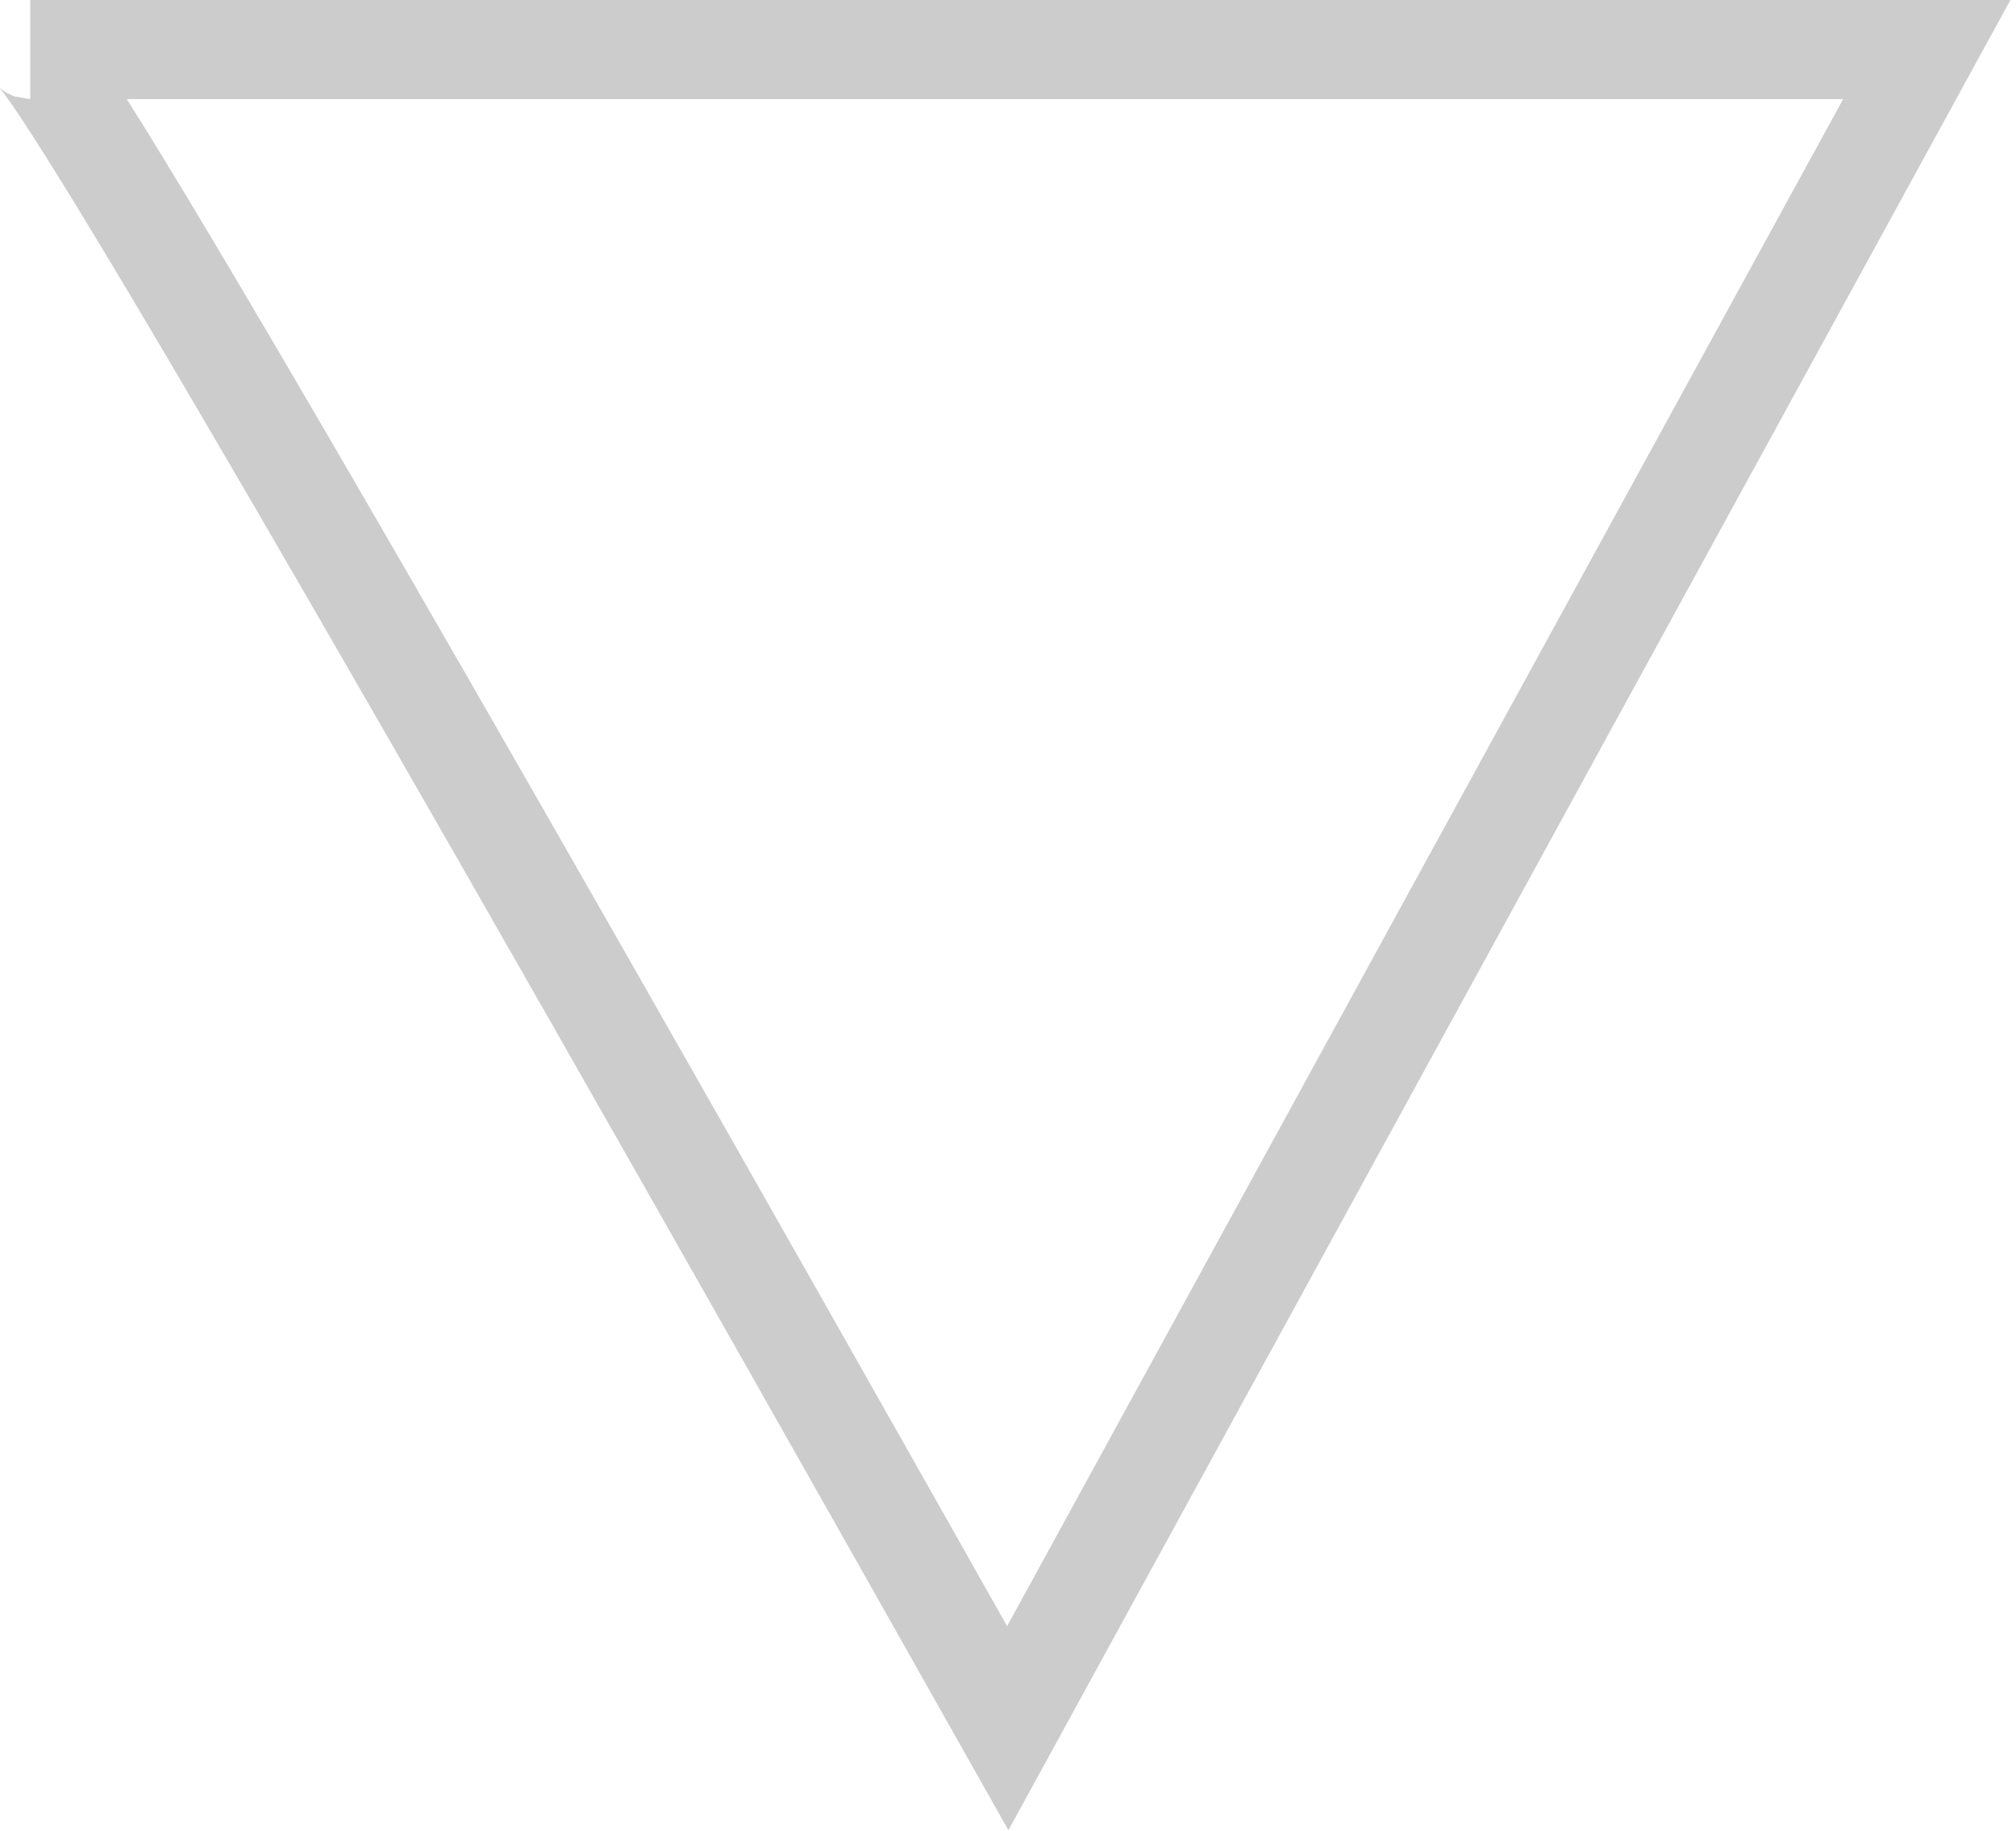
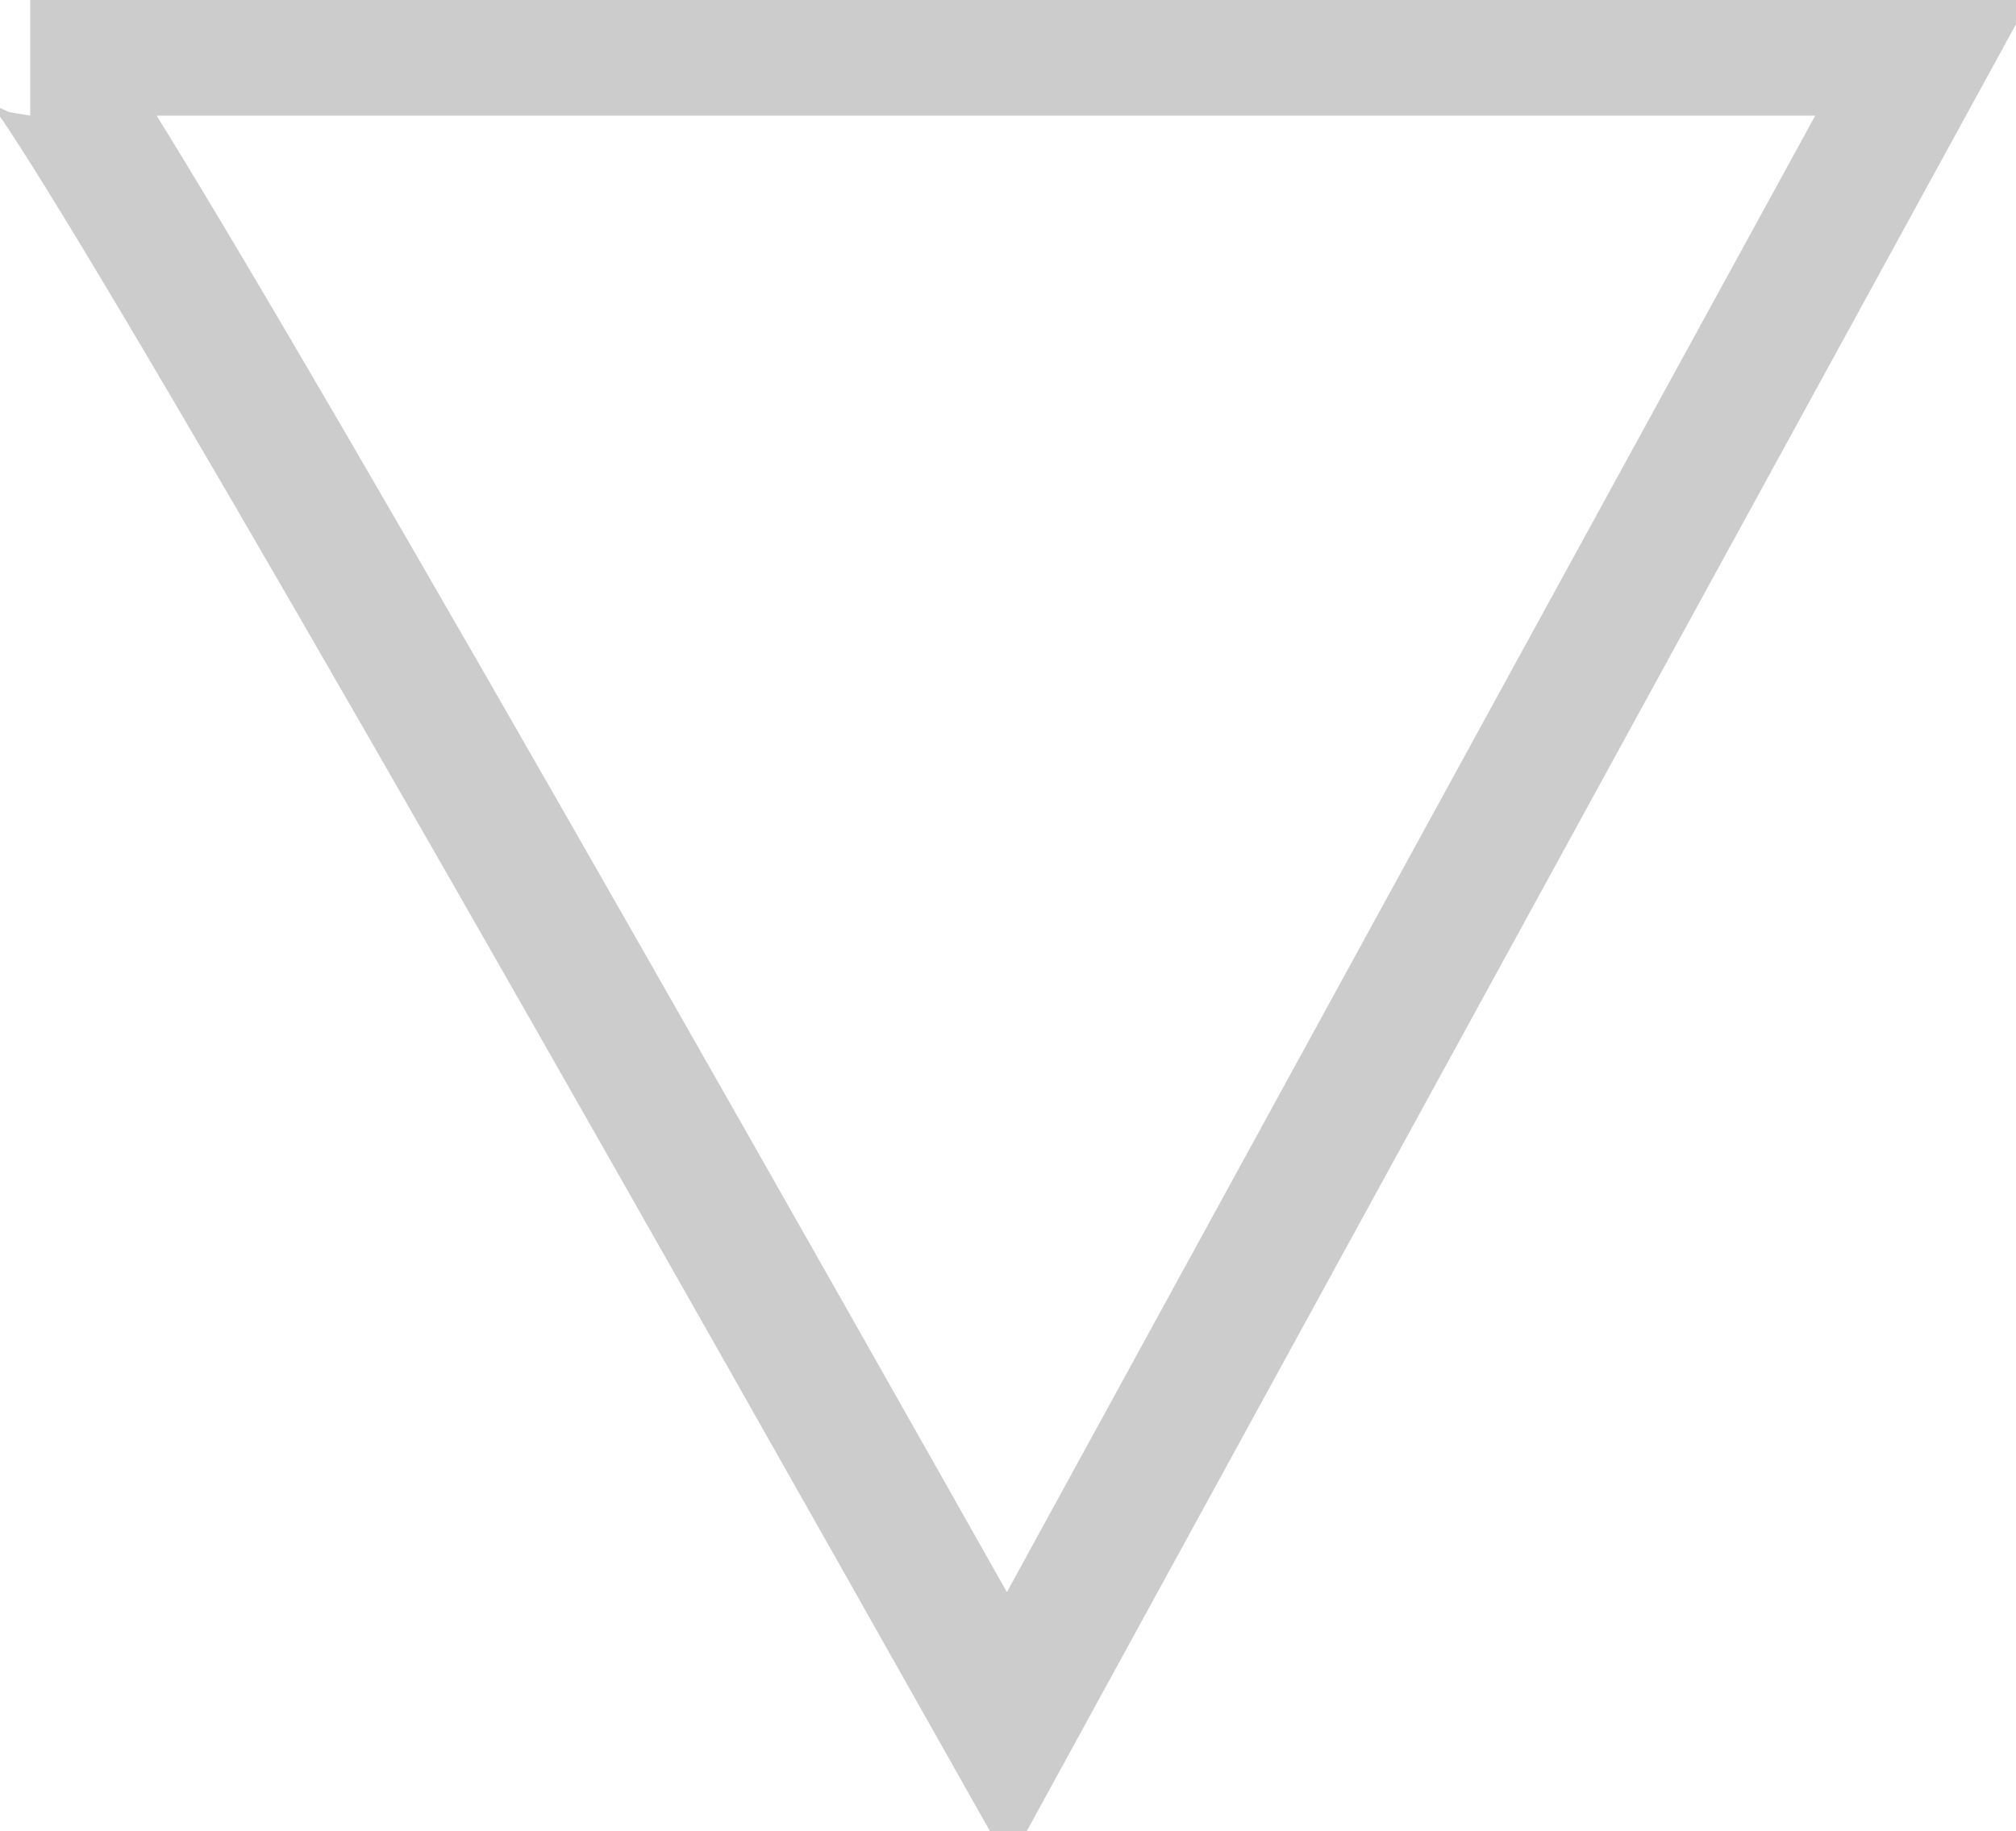
<svg xmlns="http://www.w3.org/2000/svg" width="305" height="277">
-   <path fill="none" stroke="#000" stroke-width="15" d="M291.5 7.5H4.574c3.119 0 52.416 84.667 147.892 254L291.5 7.5z" opacity=".2" />
+   <path fill="none" stroke="#000" stroke-width="20" d="M291.5 7.5H4.574c3.119 0 52.416 84.667 147.892 254L291.5 7.5z" opacity=".2" />
</svg>
